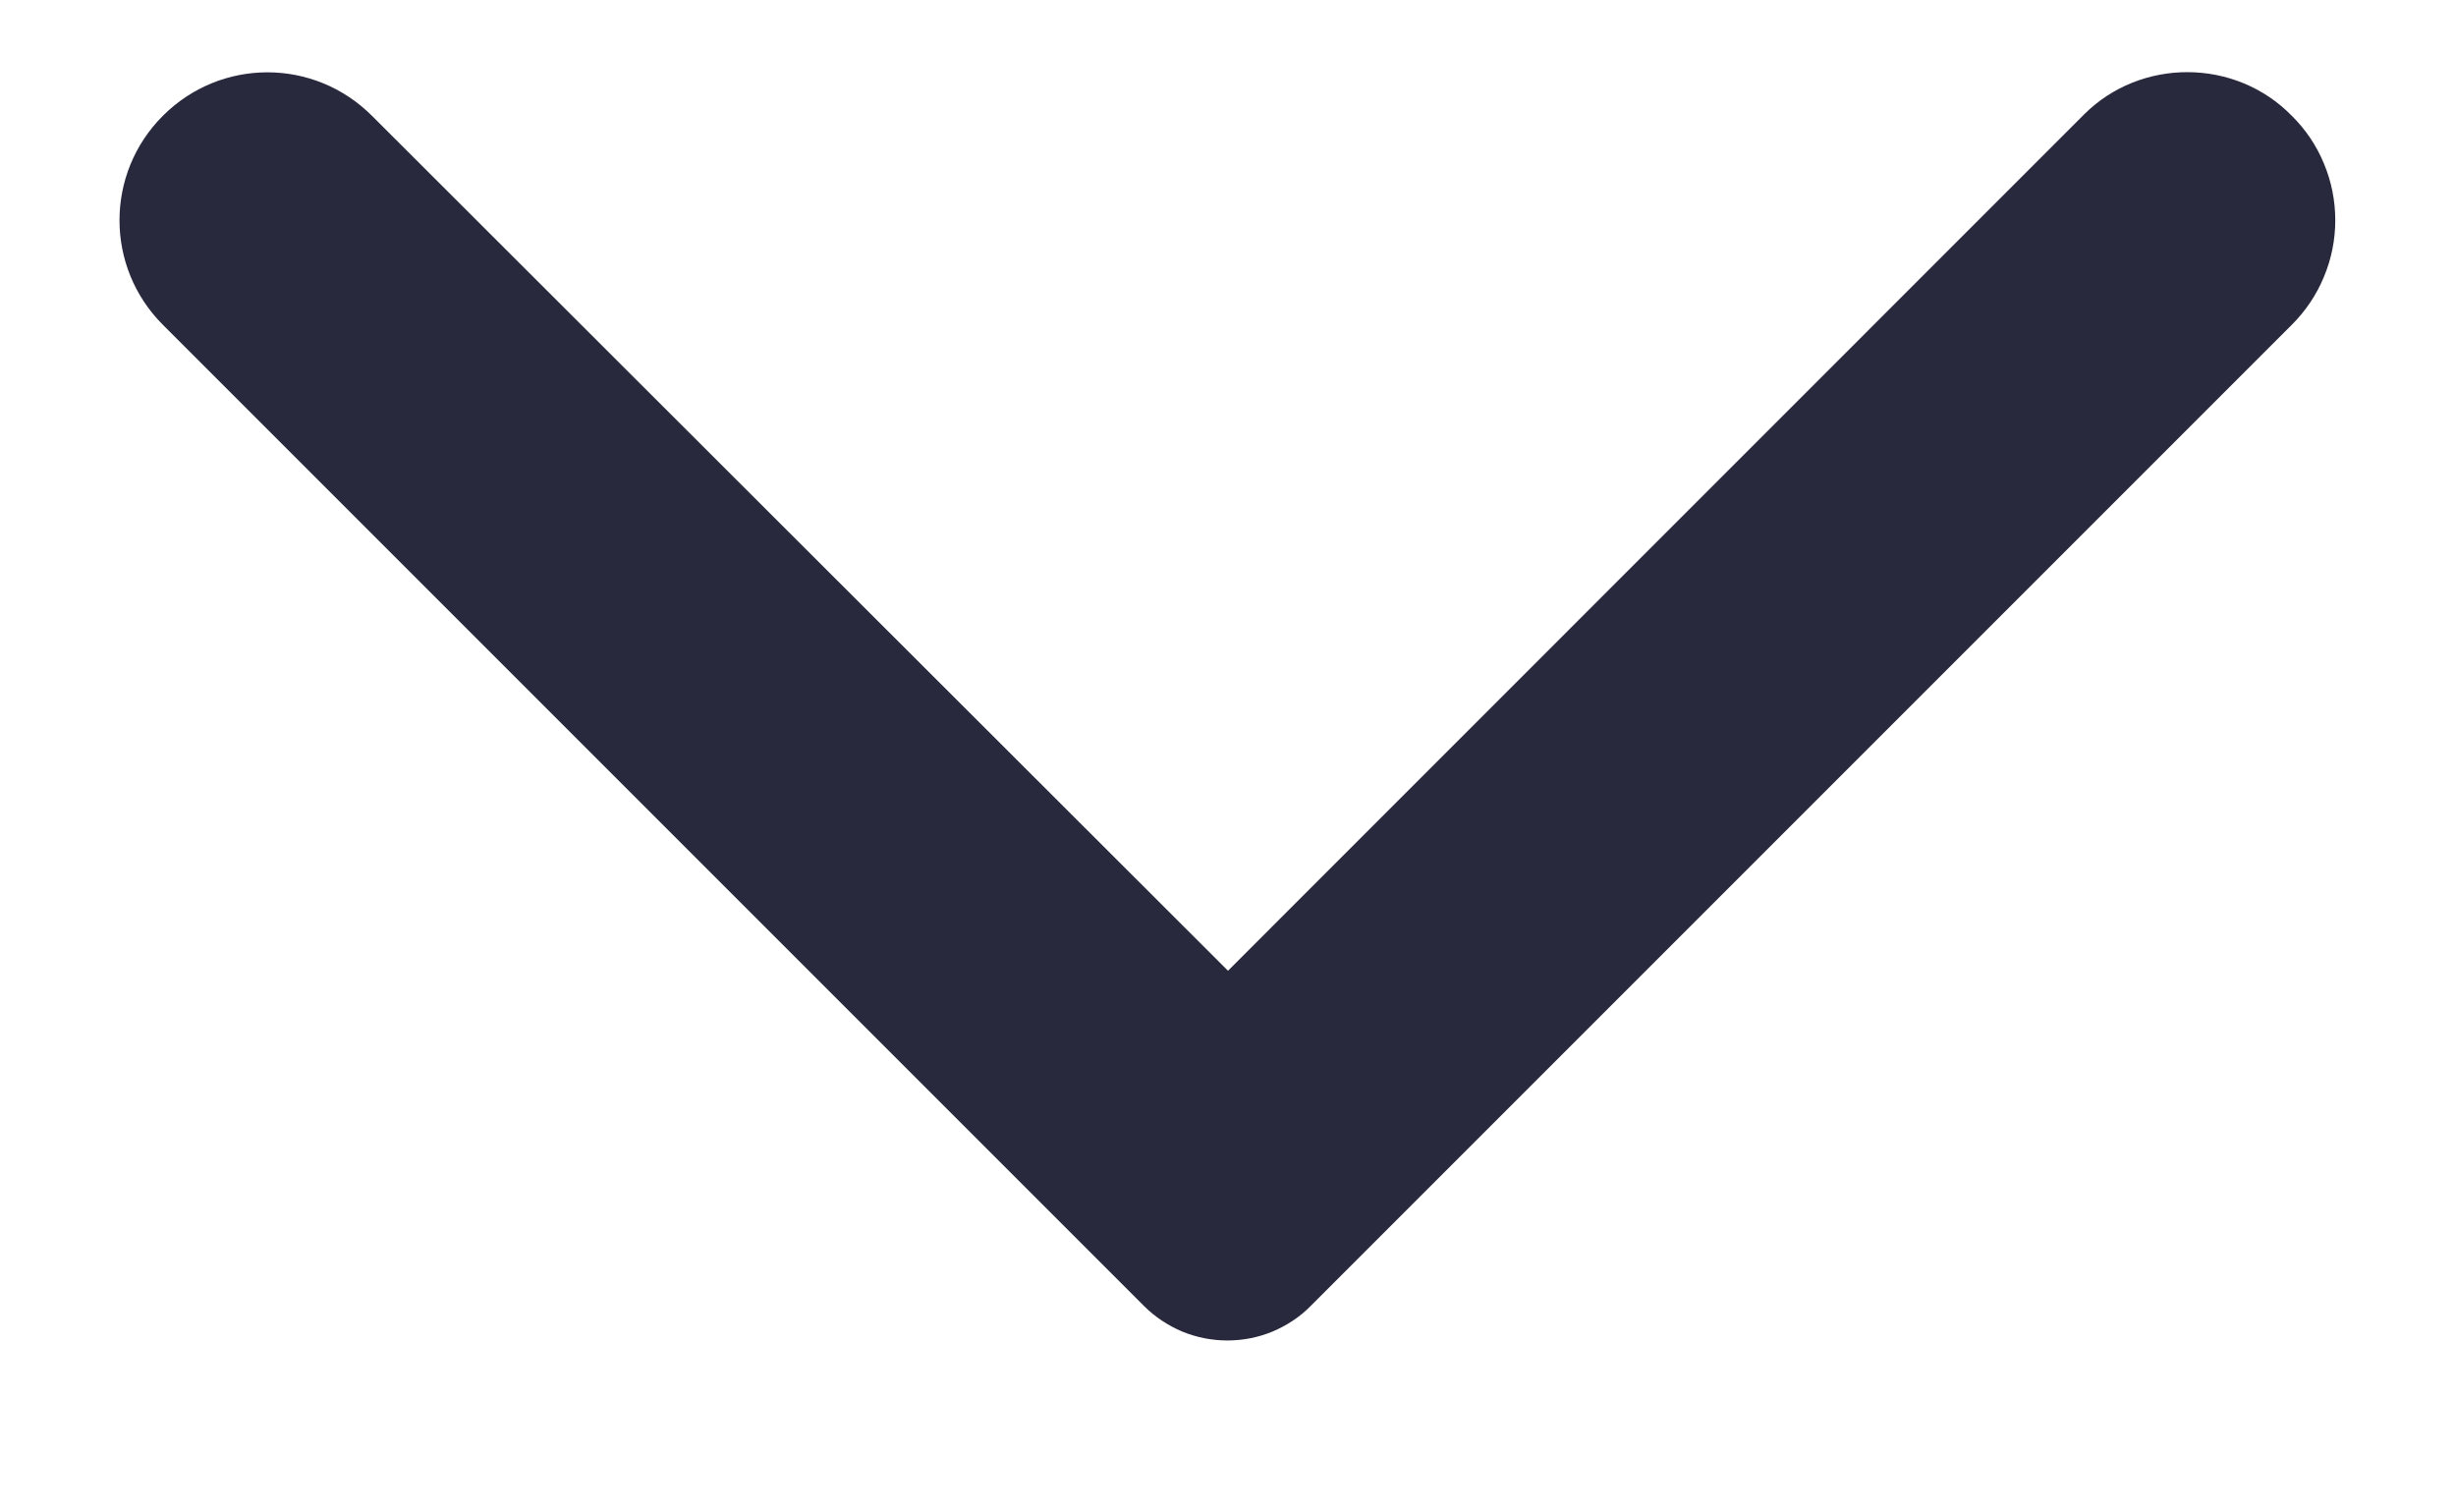
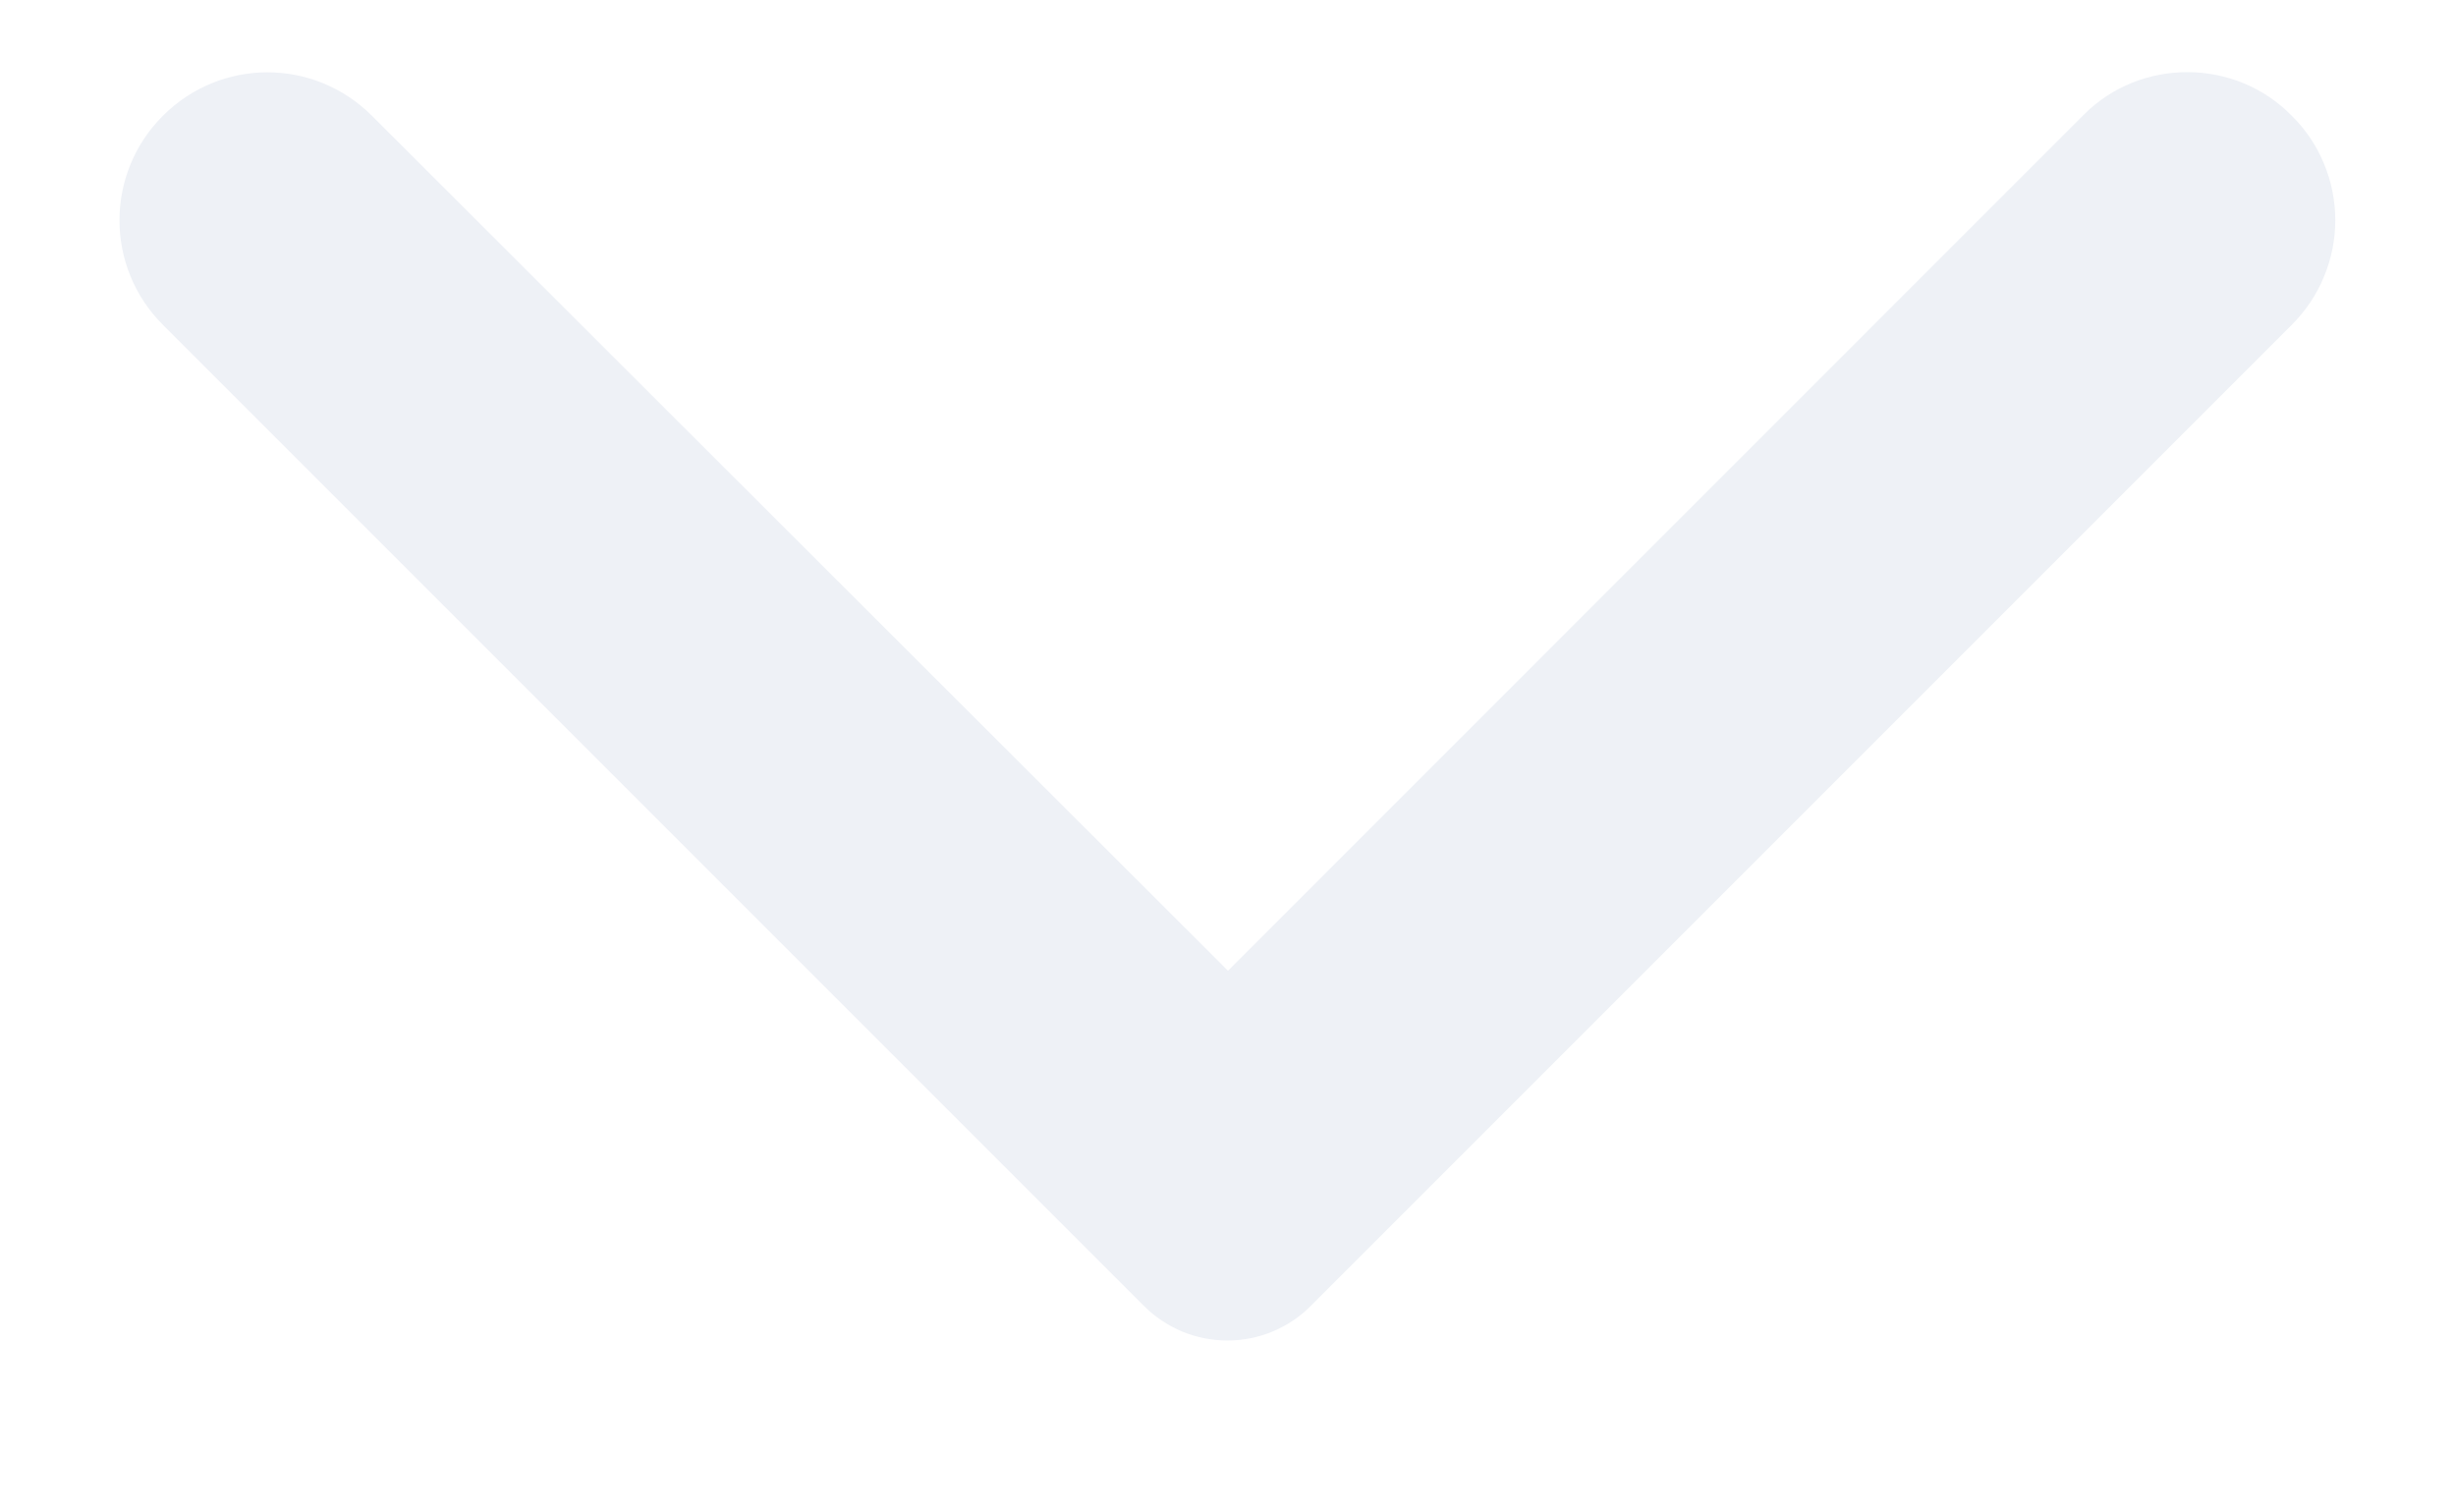
<svg xmlns="http://www.w3.org/2000/svg" width="13" height="8" viewBox="0 0 13 8" fill="none">
-   <path d="M12.131 0.613C12.204 0.685 12.262 0.771 12.301 0.866C12.341 0.961 12.361 1.063 12.361 1.166C12.361 1.268 12.341 1.37 12.301 1.465C12.262 1.56 12.204 1.646 12.131 1.719L6.937 6.913C6.88 6.971 6.811 7.016 6.735 7.048C6.66 7.079 6.579 7.095 6.497 7.095C6.415 7.095 6.334 7.079 6.258 7.048C6.183 7.016 6.114 6.971 6.056 6.913L0.862 1.719C0.556 1.413 0.556 0.919 0.862 0.613C1.169 0.306 1.662 0.306 1.969 0.613L6.5 5.138L11.031 0.606C11.331 0.306 11.831 0.306 12.131 0.613Z" fill="#29293E" />
+   <path d="M12.131 0.613C12.204 0.685 12.262 0.771 12.301 0.866C12.341 0.961 12.361 1.063 12.361 1.166C12.361 1.268 12.341 1.37 12.301 1.465C12.262 1.56 12.204 1.646 12.131 1.719L6.937 6.913C6.88 6.971 6.811 7.016 6.735 7.048C6.66 7.079 6.579 7.095 6.497 7.095C6.415 7.095 6.334 7.079 6.258 7.048C6.183 7.016 6.114 6.971 6.056 6.913L0.862 1.719C0.556 1.413 0.556 0.919 0.862 0.613C1.169 0.306 1.662 0.306 1.969 0.613L6.5 5.138L11.031 0.606C11.331 0.306 11.831 0.306 12.131 0.613Z" fill="#EEF1F6" />
</svg>
